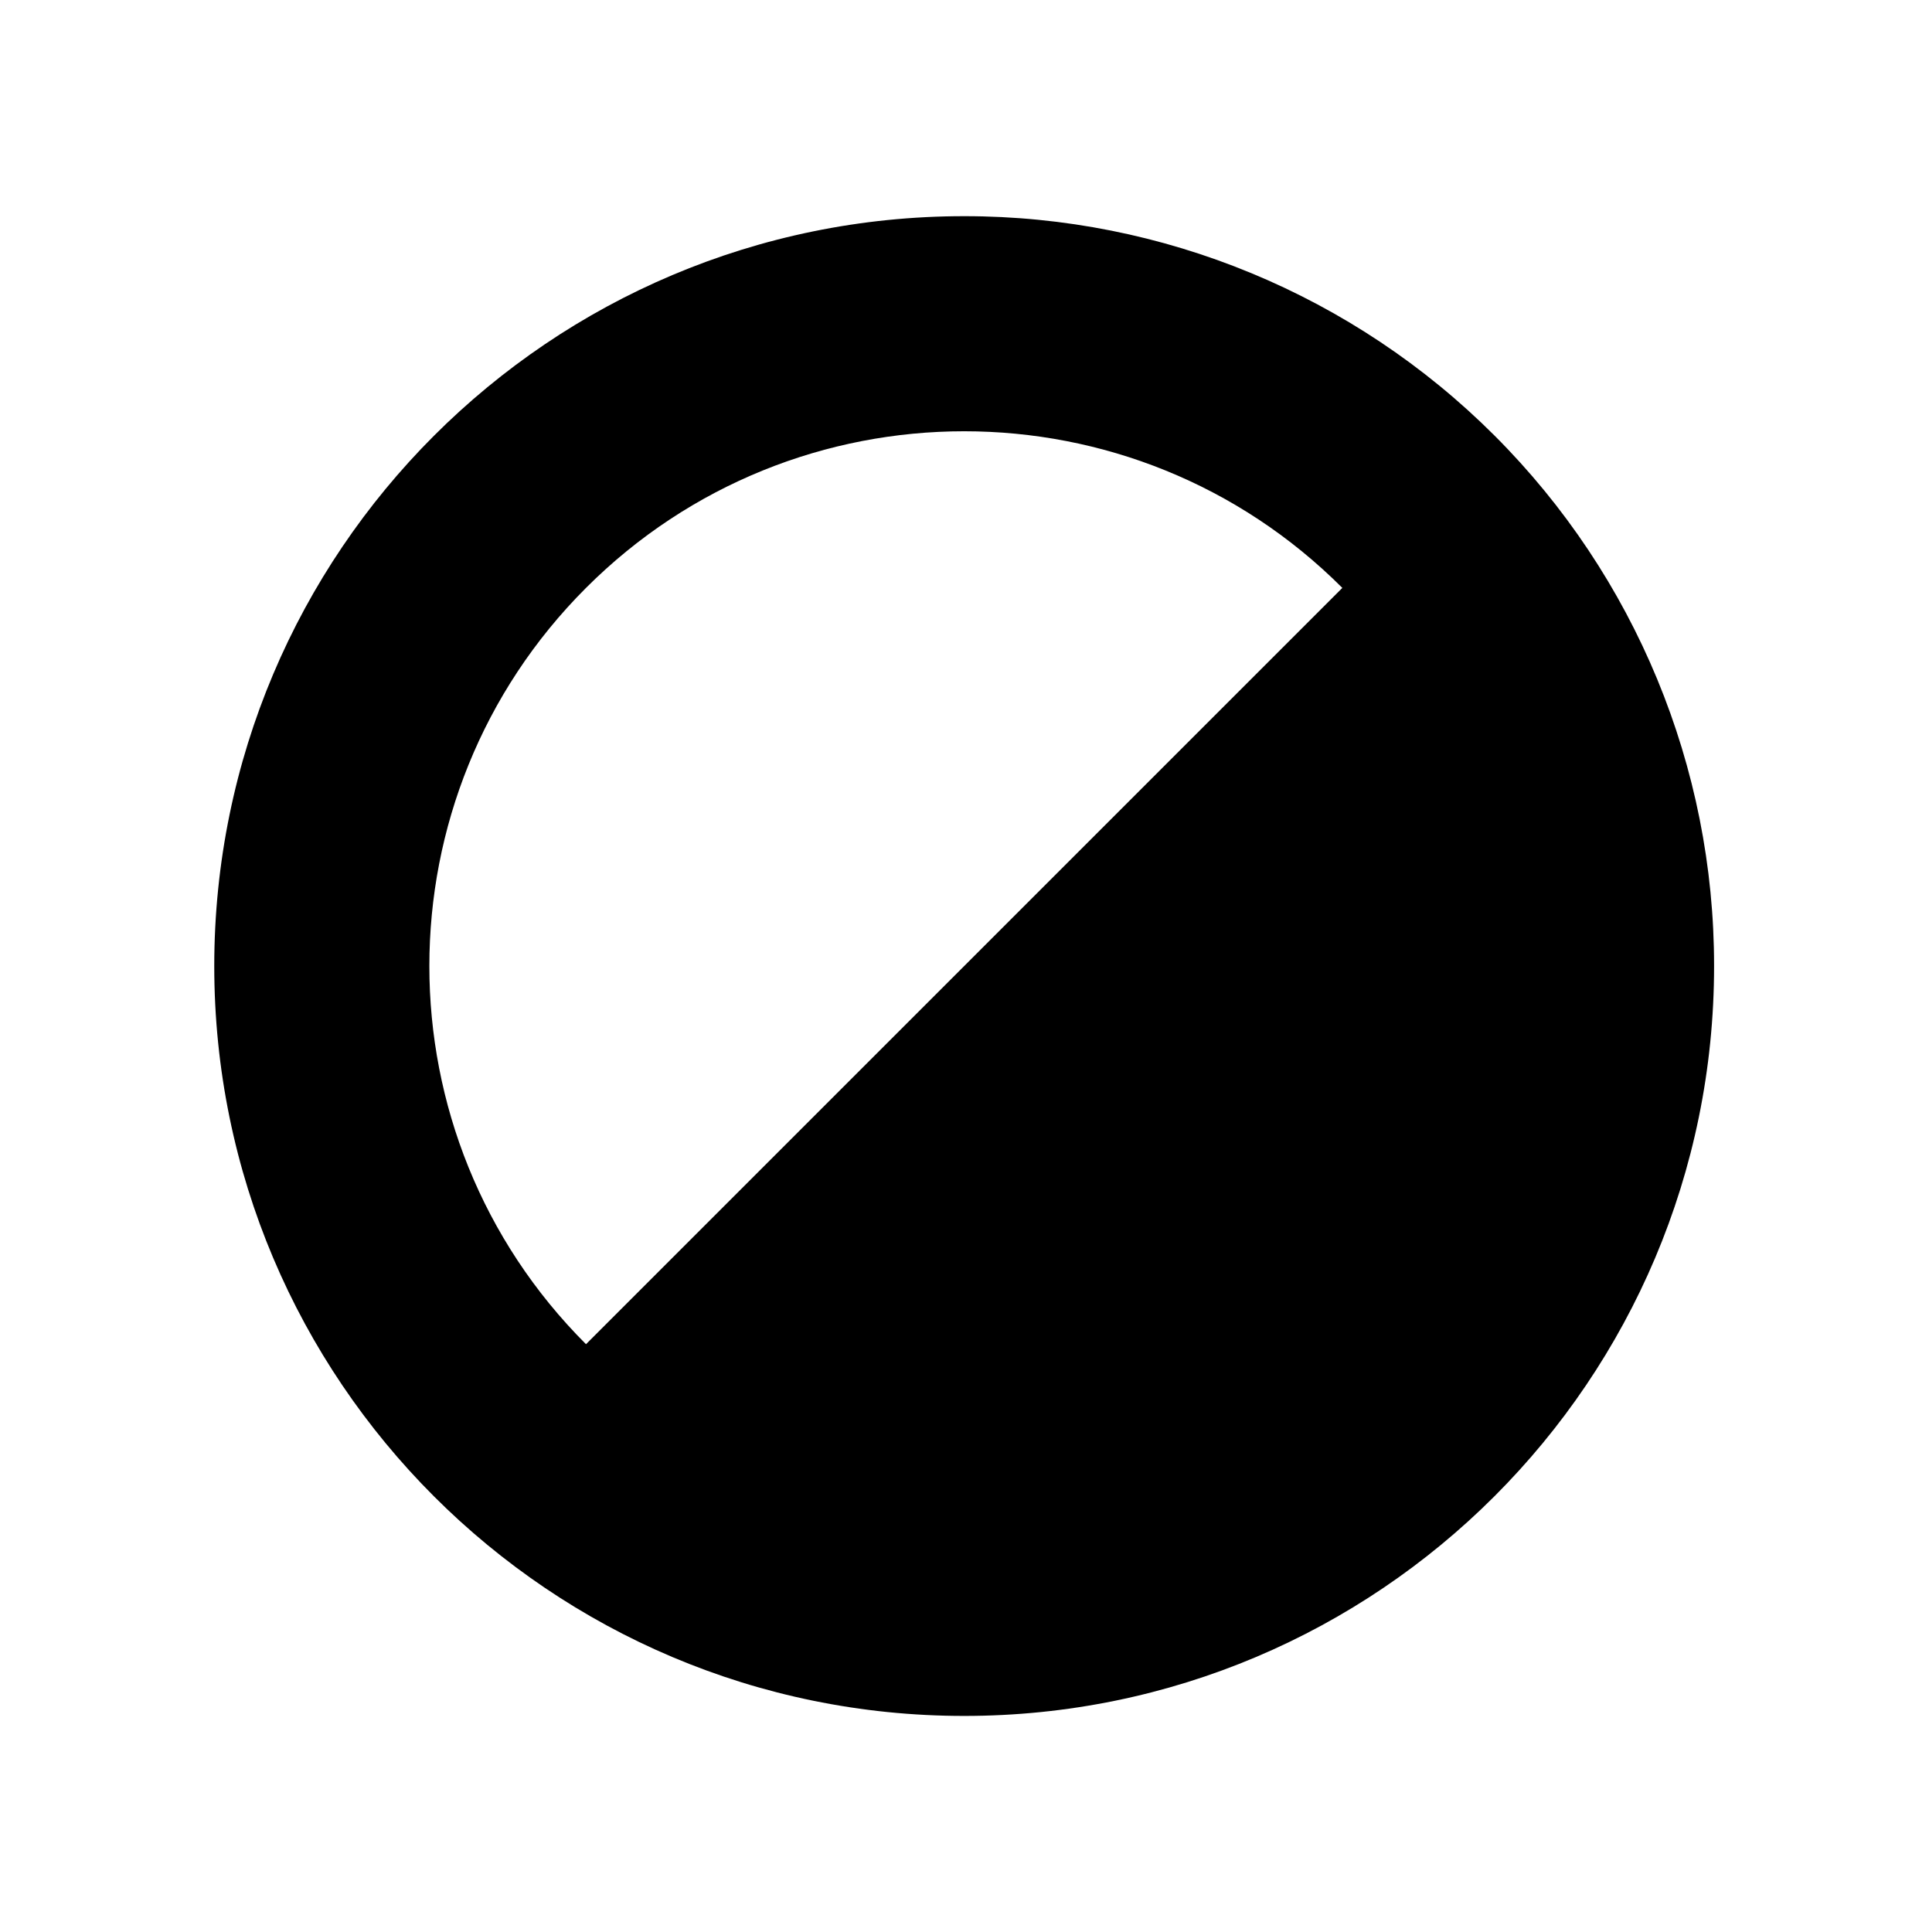
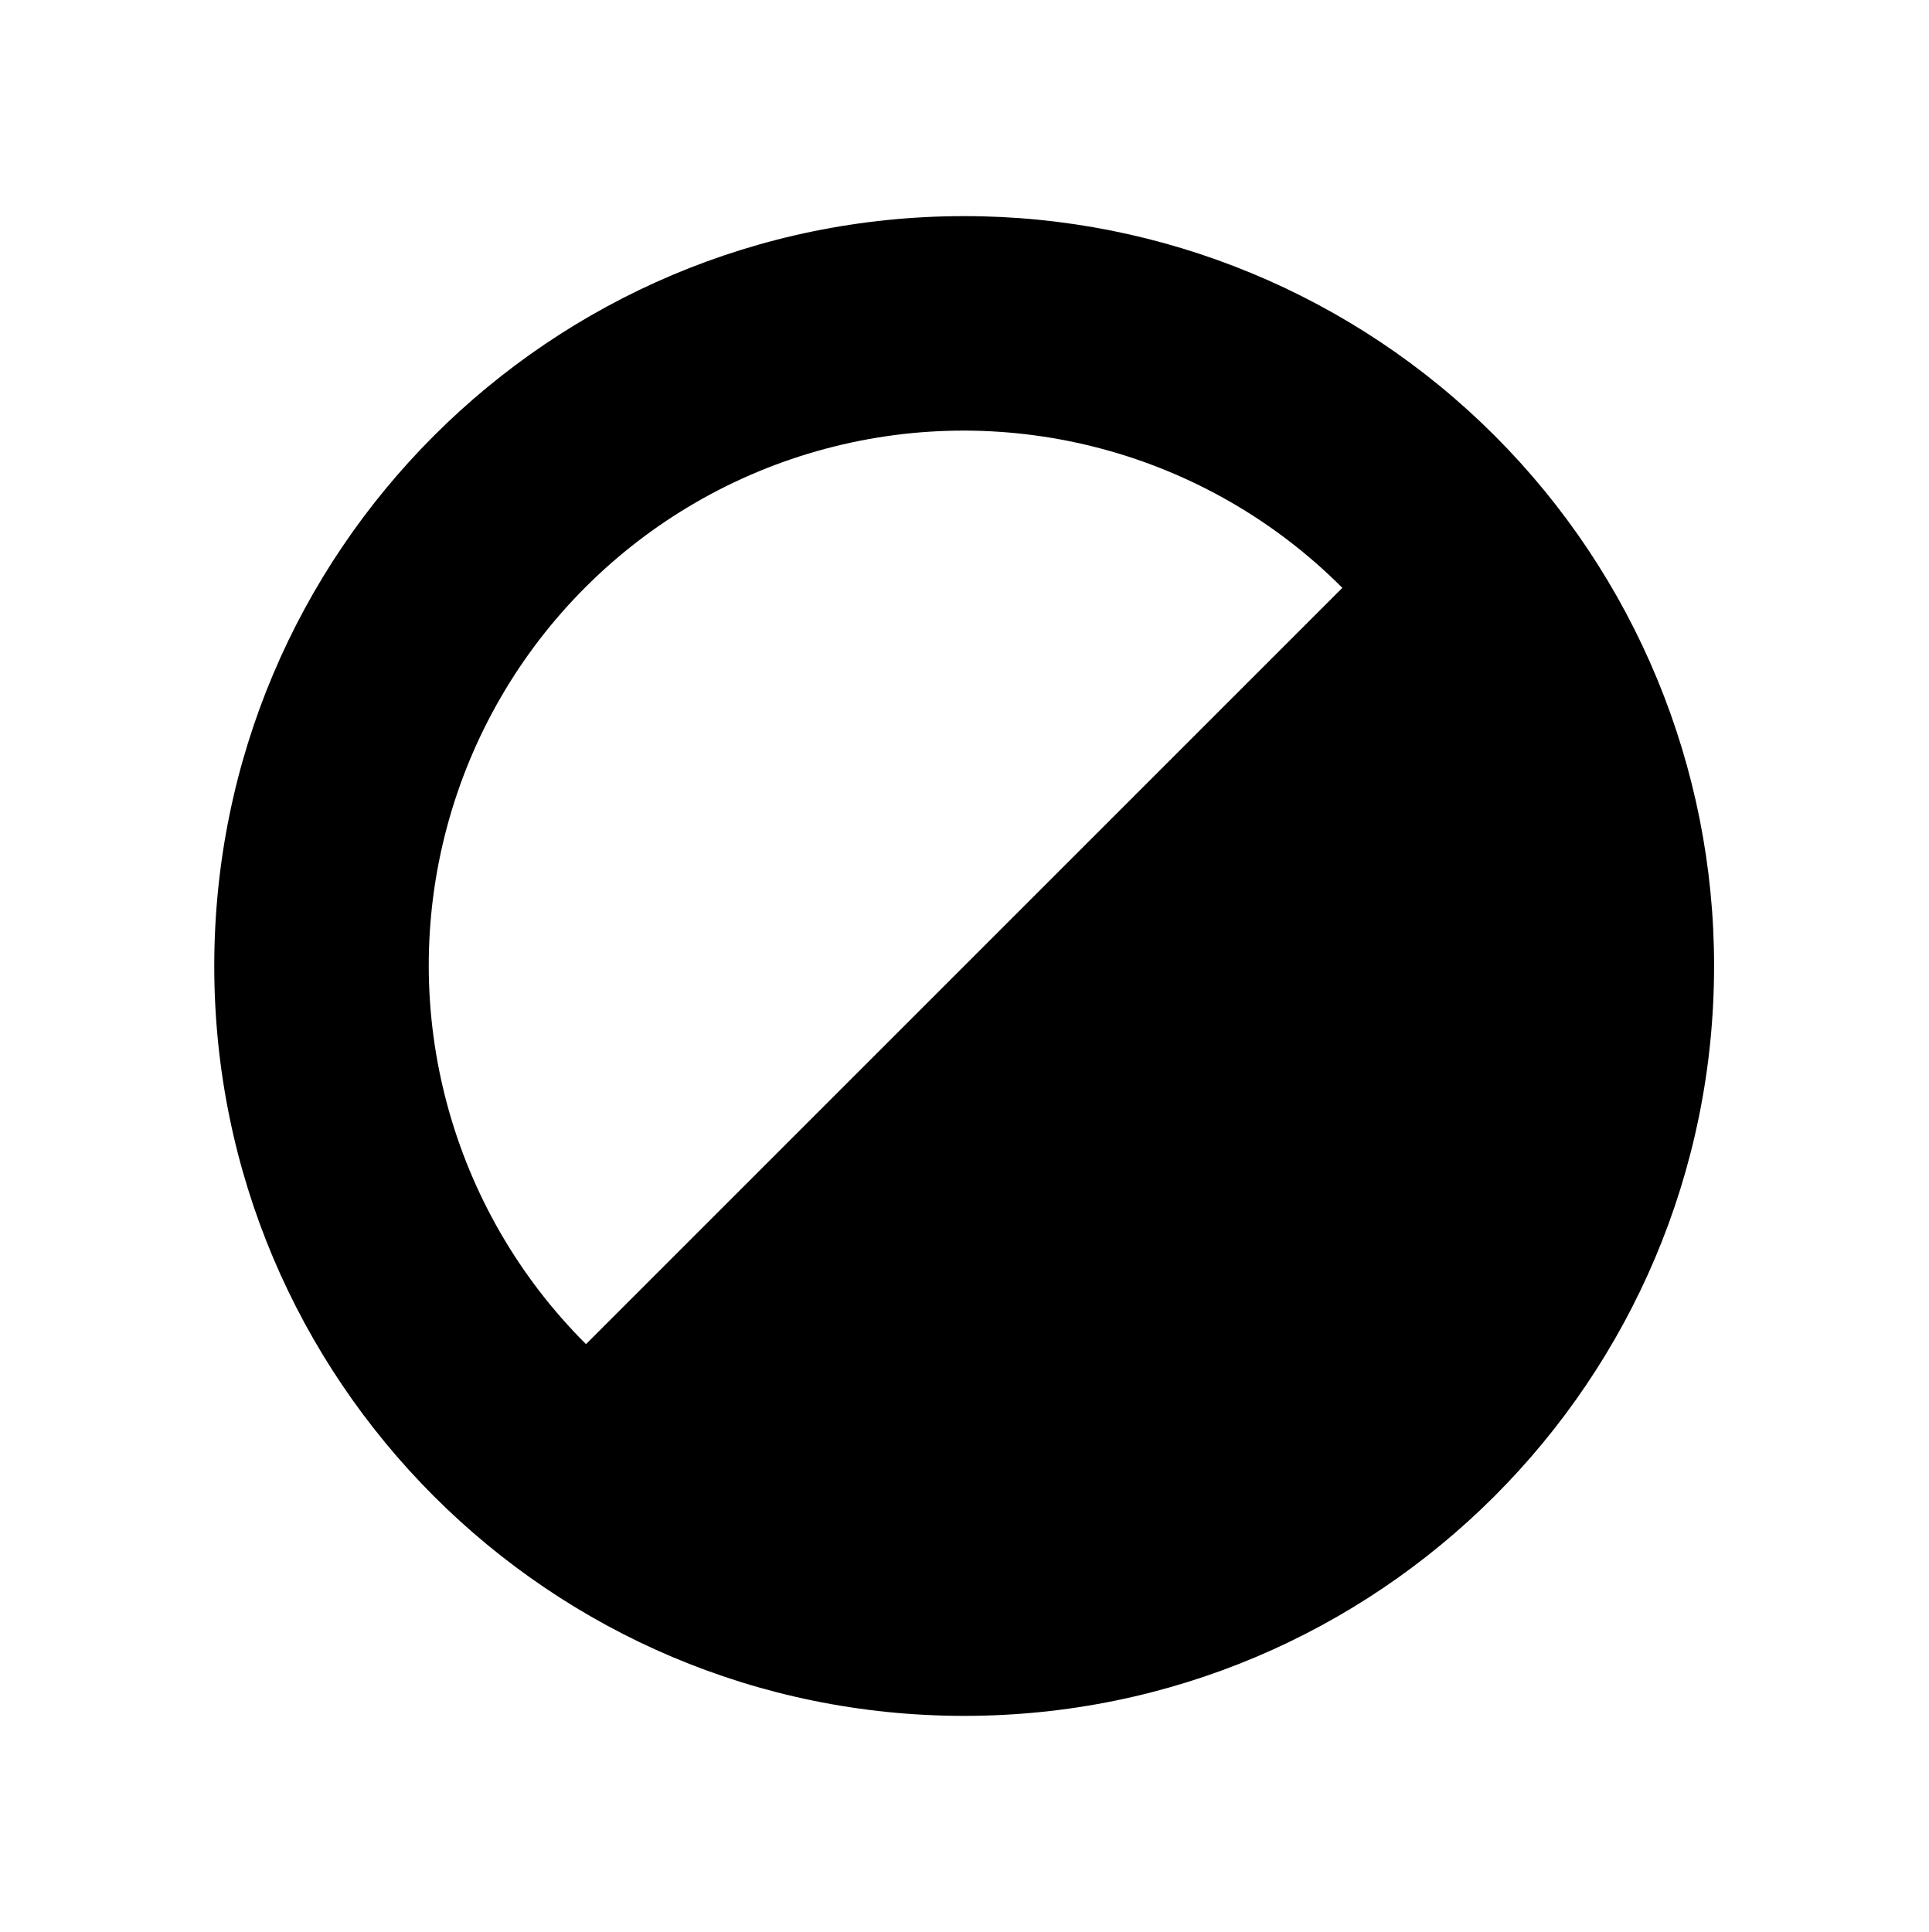
- <svg xmlns="http://www.w3.org/2000/svg" width="18" height="18.035" viewBox="0 0 18 18.035">
-   <path d="M9,2.018a7,7,0,1,0,7,7A6.995,6.995,0,0,0,9,2.018Zm-3.53,10.53a4.992,4.992,0,1,1,7.06-7.06Z" />
-   <rect width="18" height="18.035" fill="none" />
+ <svg xmlns="http://www.w3.org/2000/svg" width="1799.993" height="1803.504" viewBox="0 0 1799.993 1803.504">
+   <path d="M900 201.752a700 700 0 1 0 700 700A699.488 699.488 0 0 0 900 201.752Zm-353 1053a499.218 499.218 0 1 1 706 -706Z" />
+   <path width="18" fill="none" d="M0 0H1799.993V1803.504H0V0z" />
</svg>
